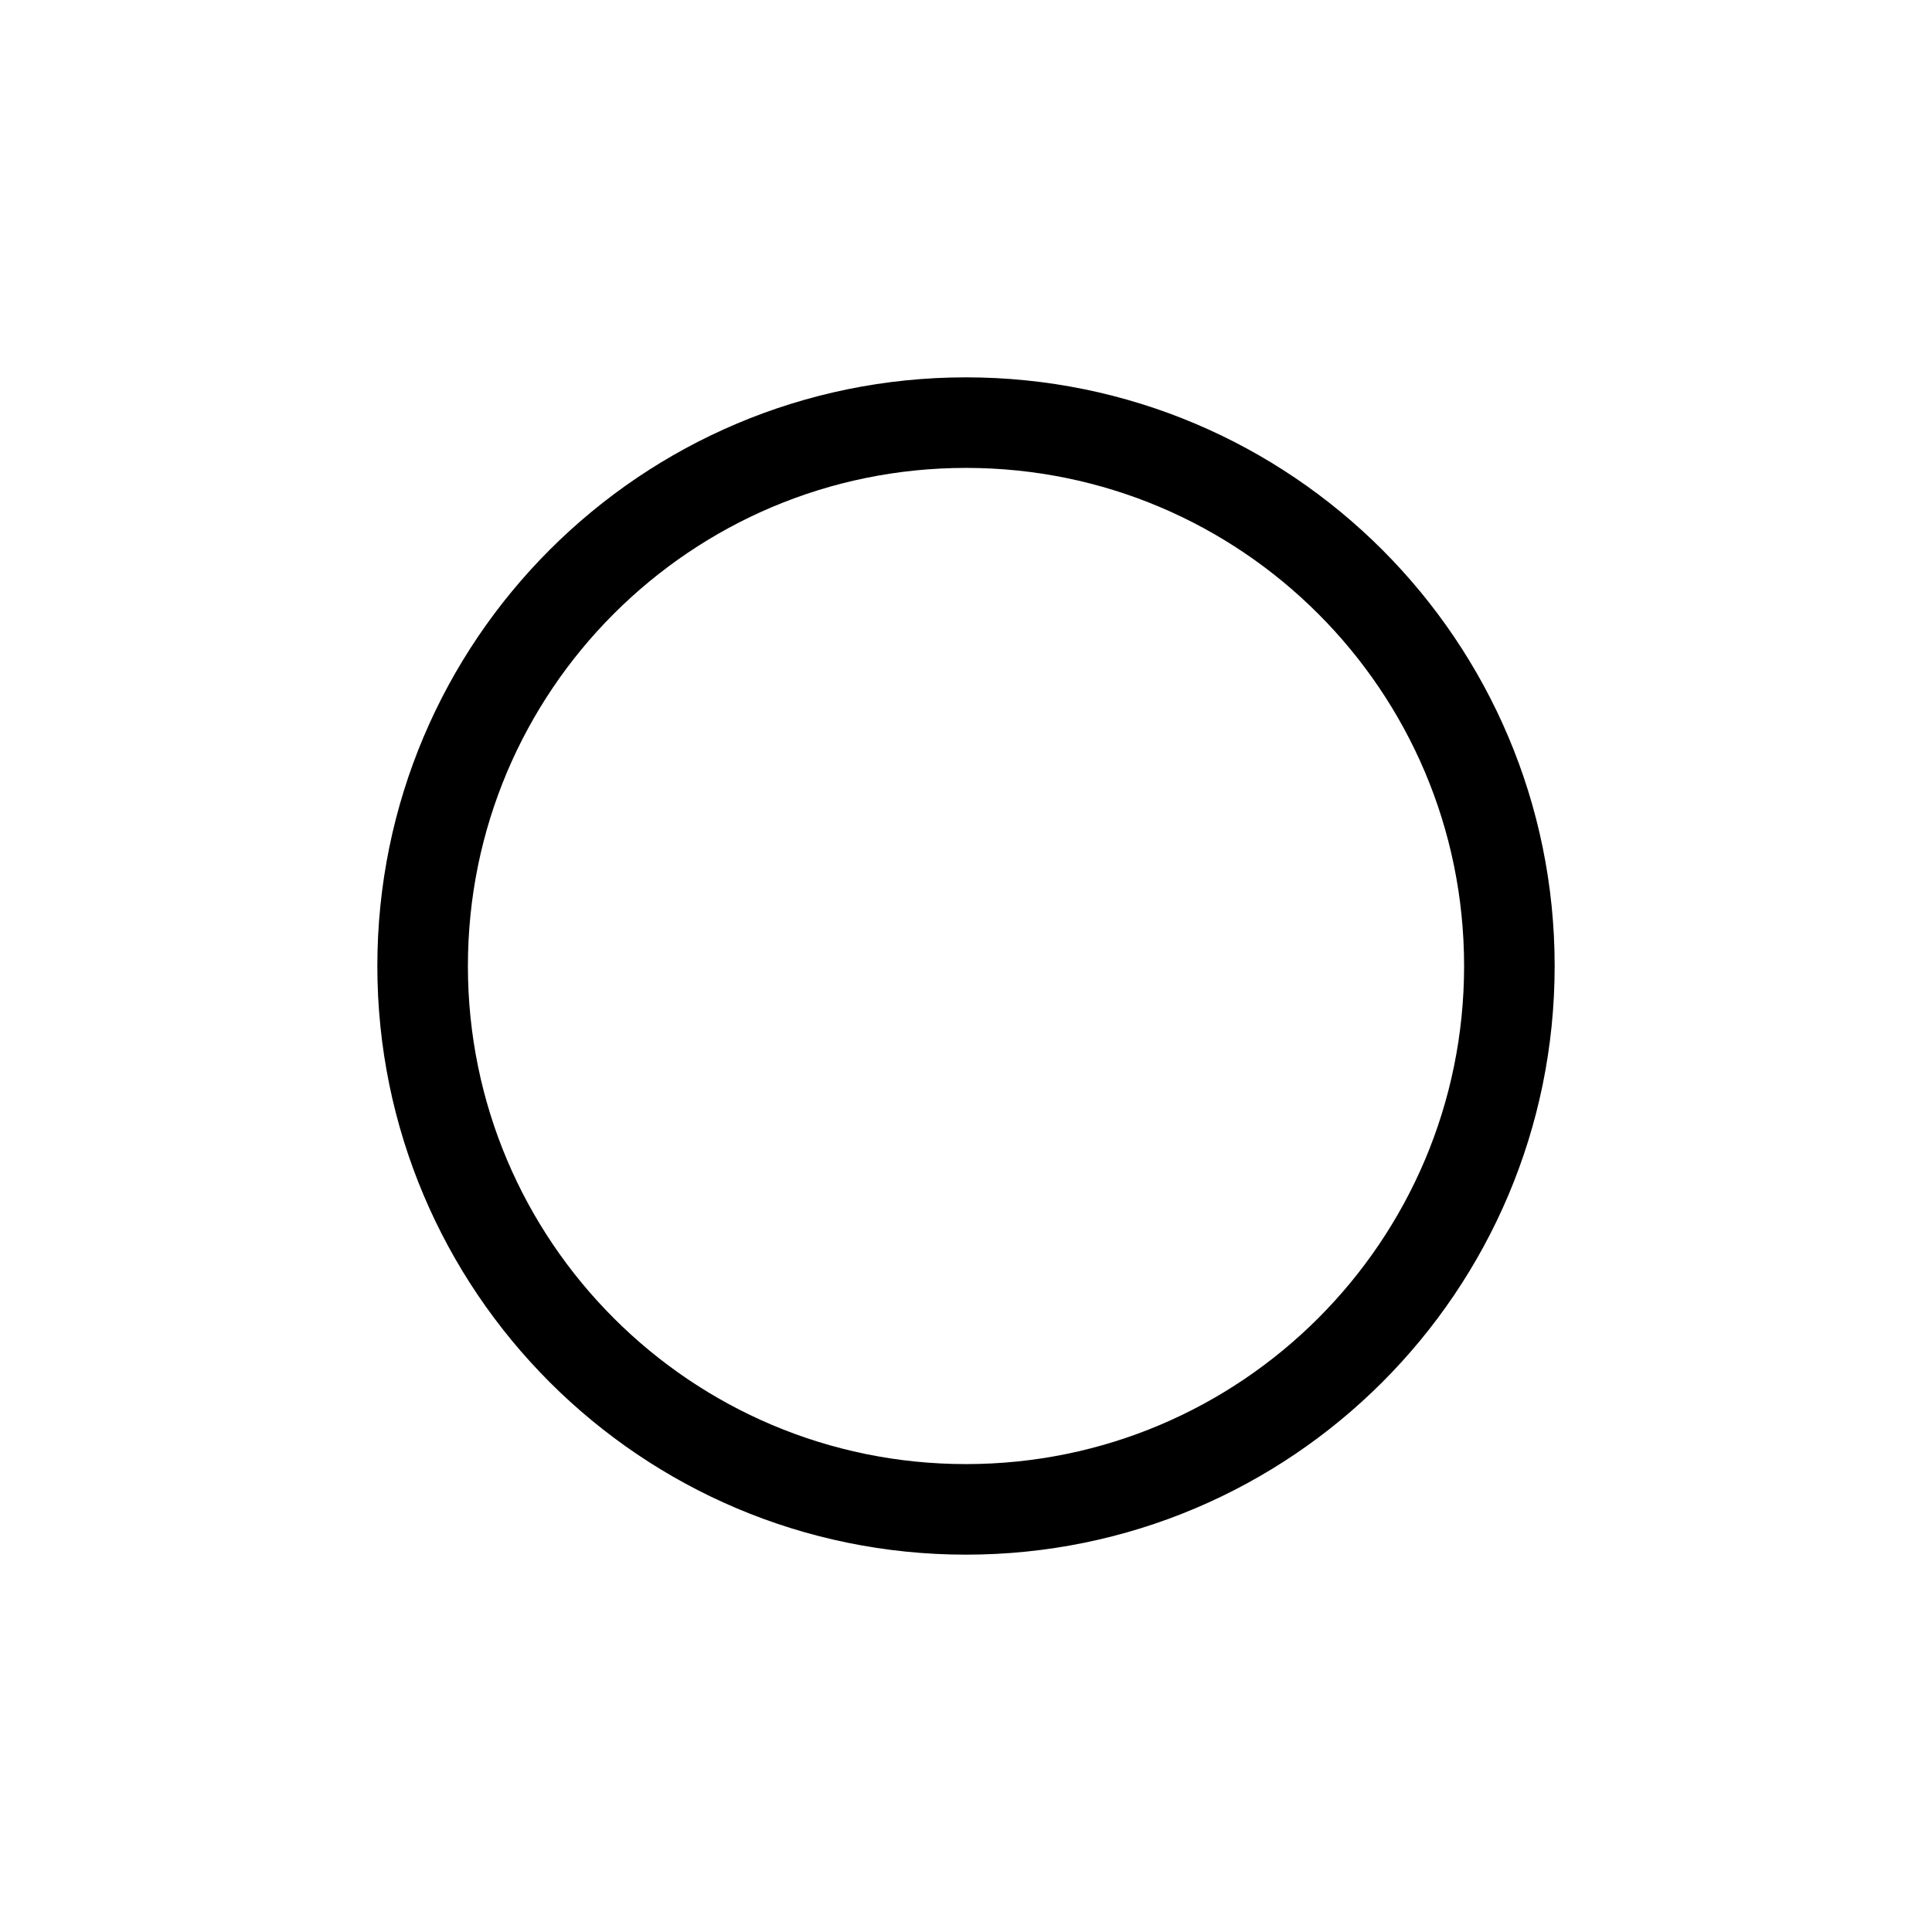
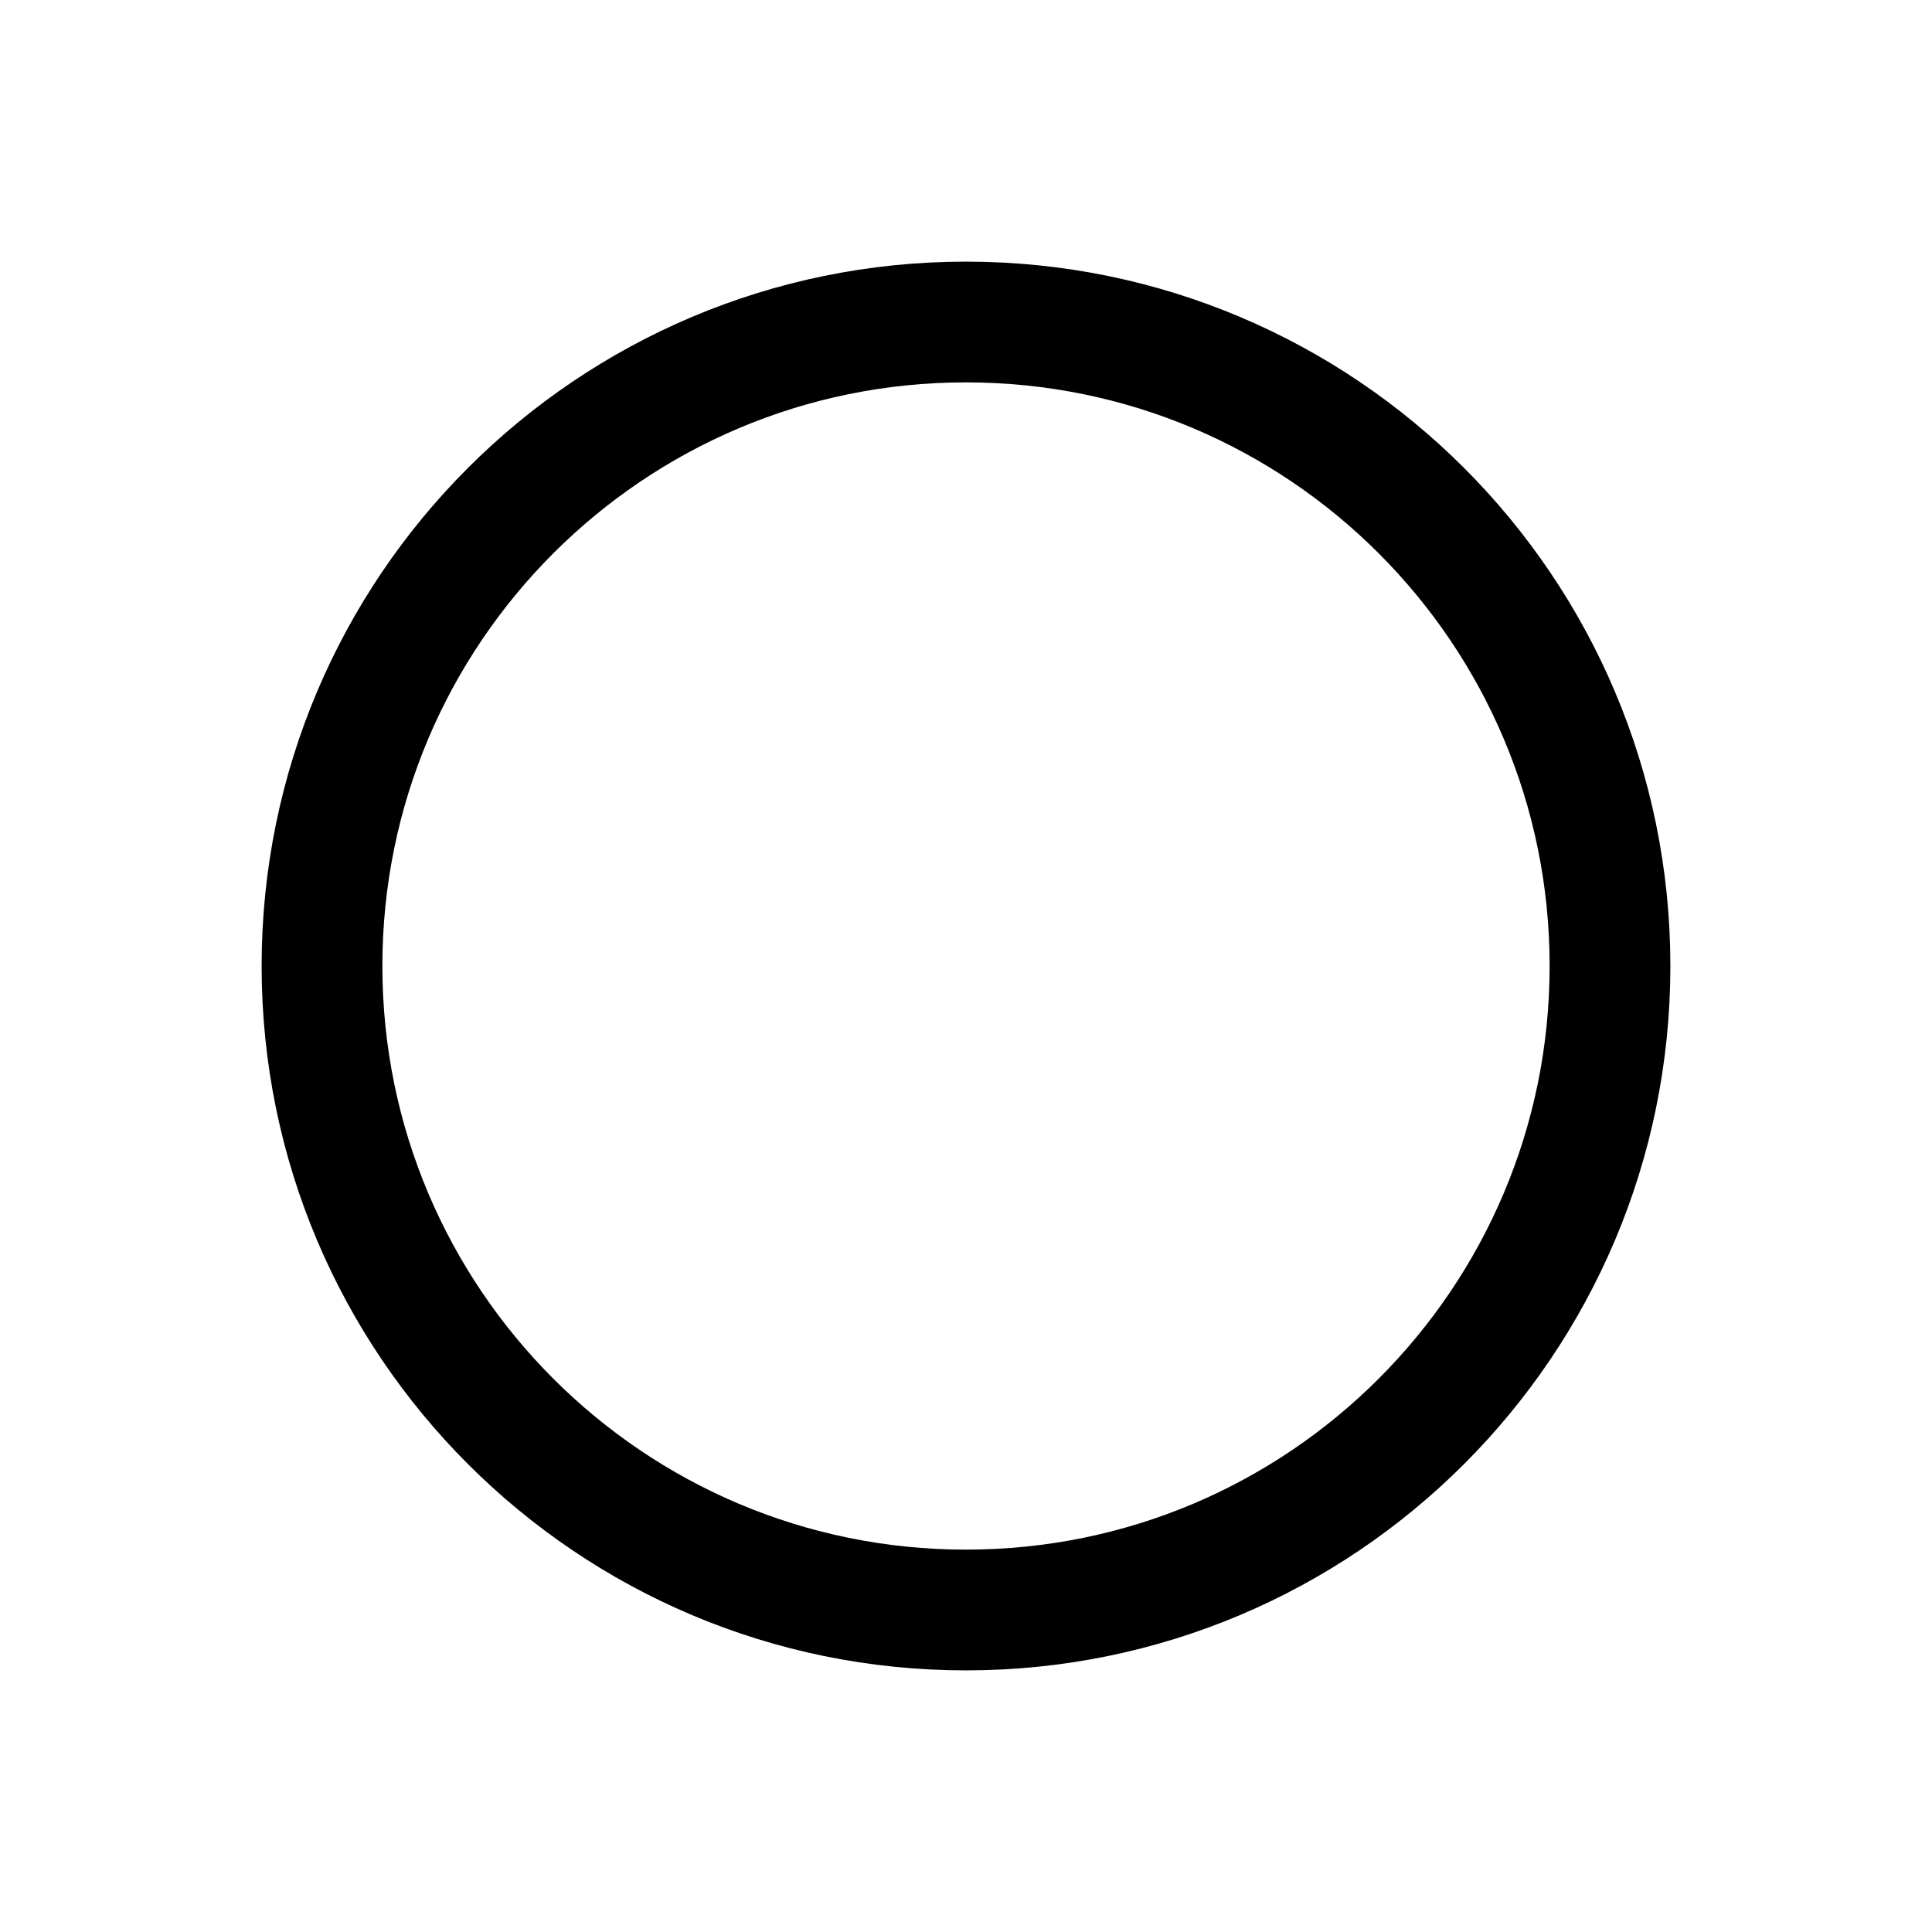
- <svg xmlns="http://www.w3.org/2000/svg" width="32" height="32" viewBox="0 0 32 32" fill="none">
-   <rect x="7" y="7" width="18" height="18" rx="9" stroke="currentColor" stroke-width="1.5" stroke-linecap="round" stroke-linejoin="round" />
+ <svg xmlns="http://www.w3.org/2000/svg" width="24" height="24" viewBox="0 0 24 24" fill="none">
+   <rect x="4" y="4" width="16" height="16" rx="8" stroke="currentColor" stroke-width="1.5" stroke-linecap="round" stroke-linejoin="round" />
</svg>
